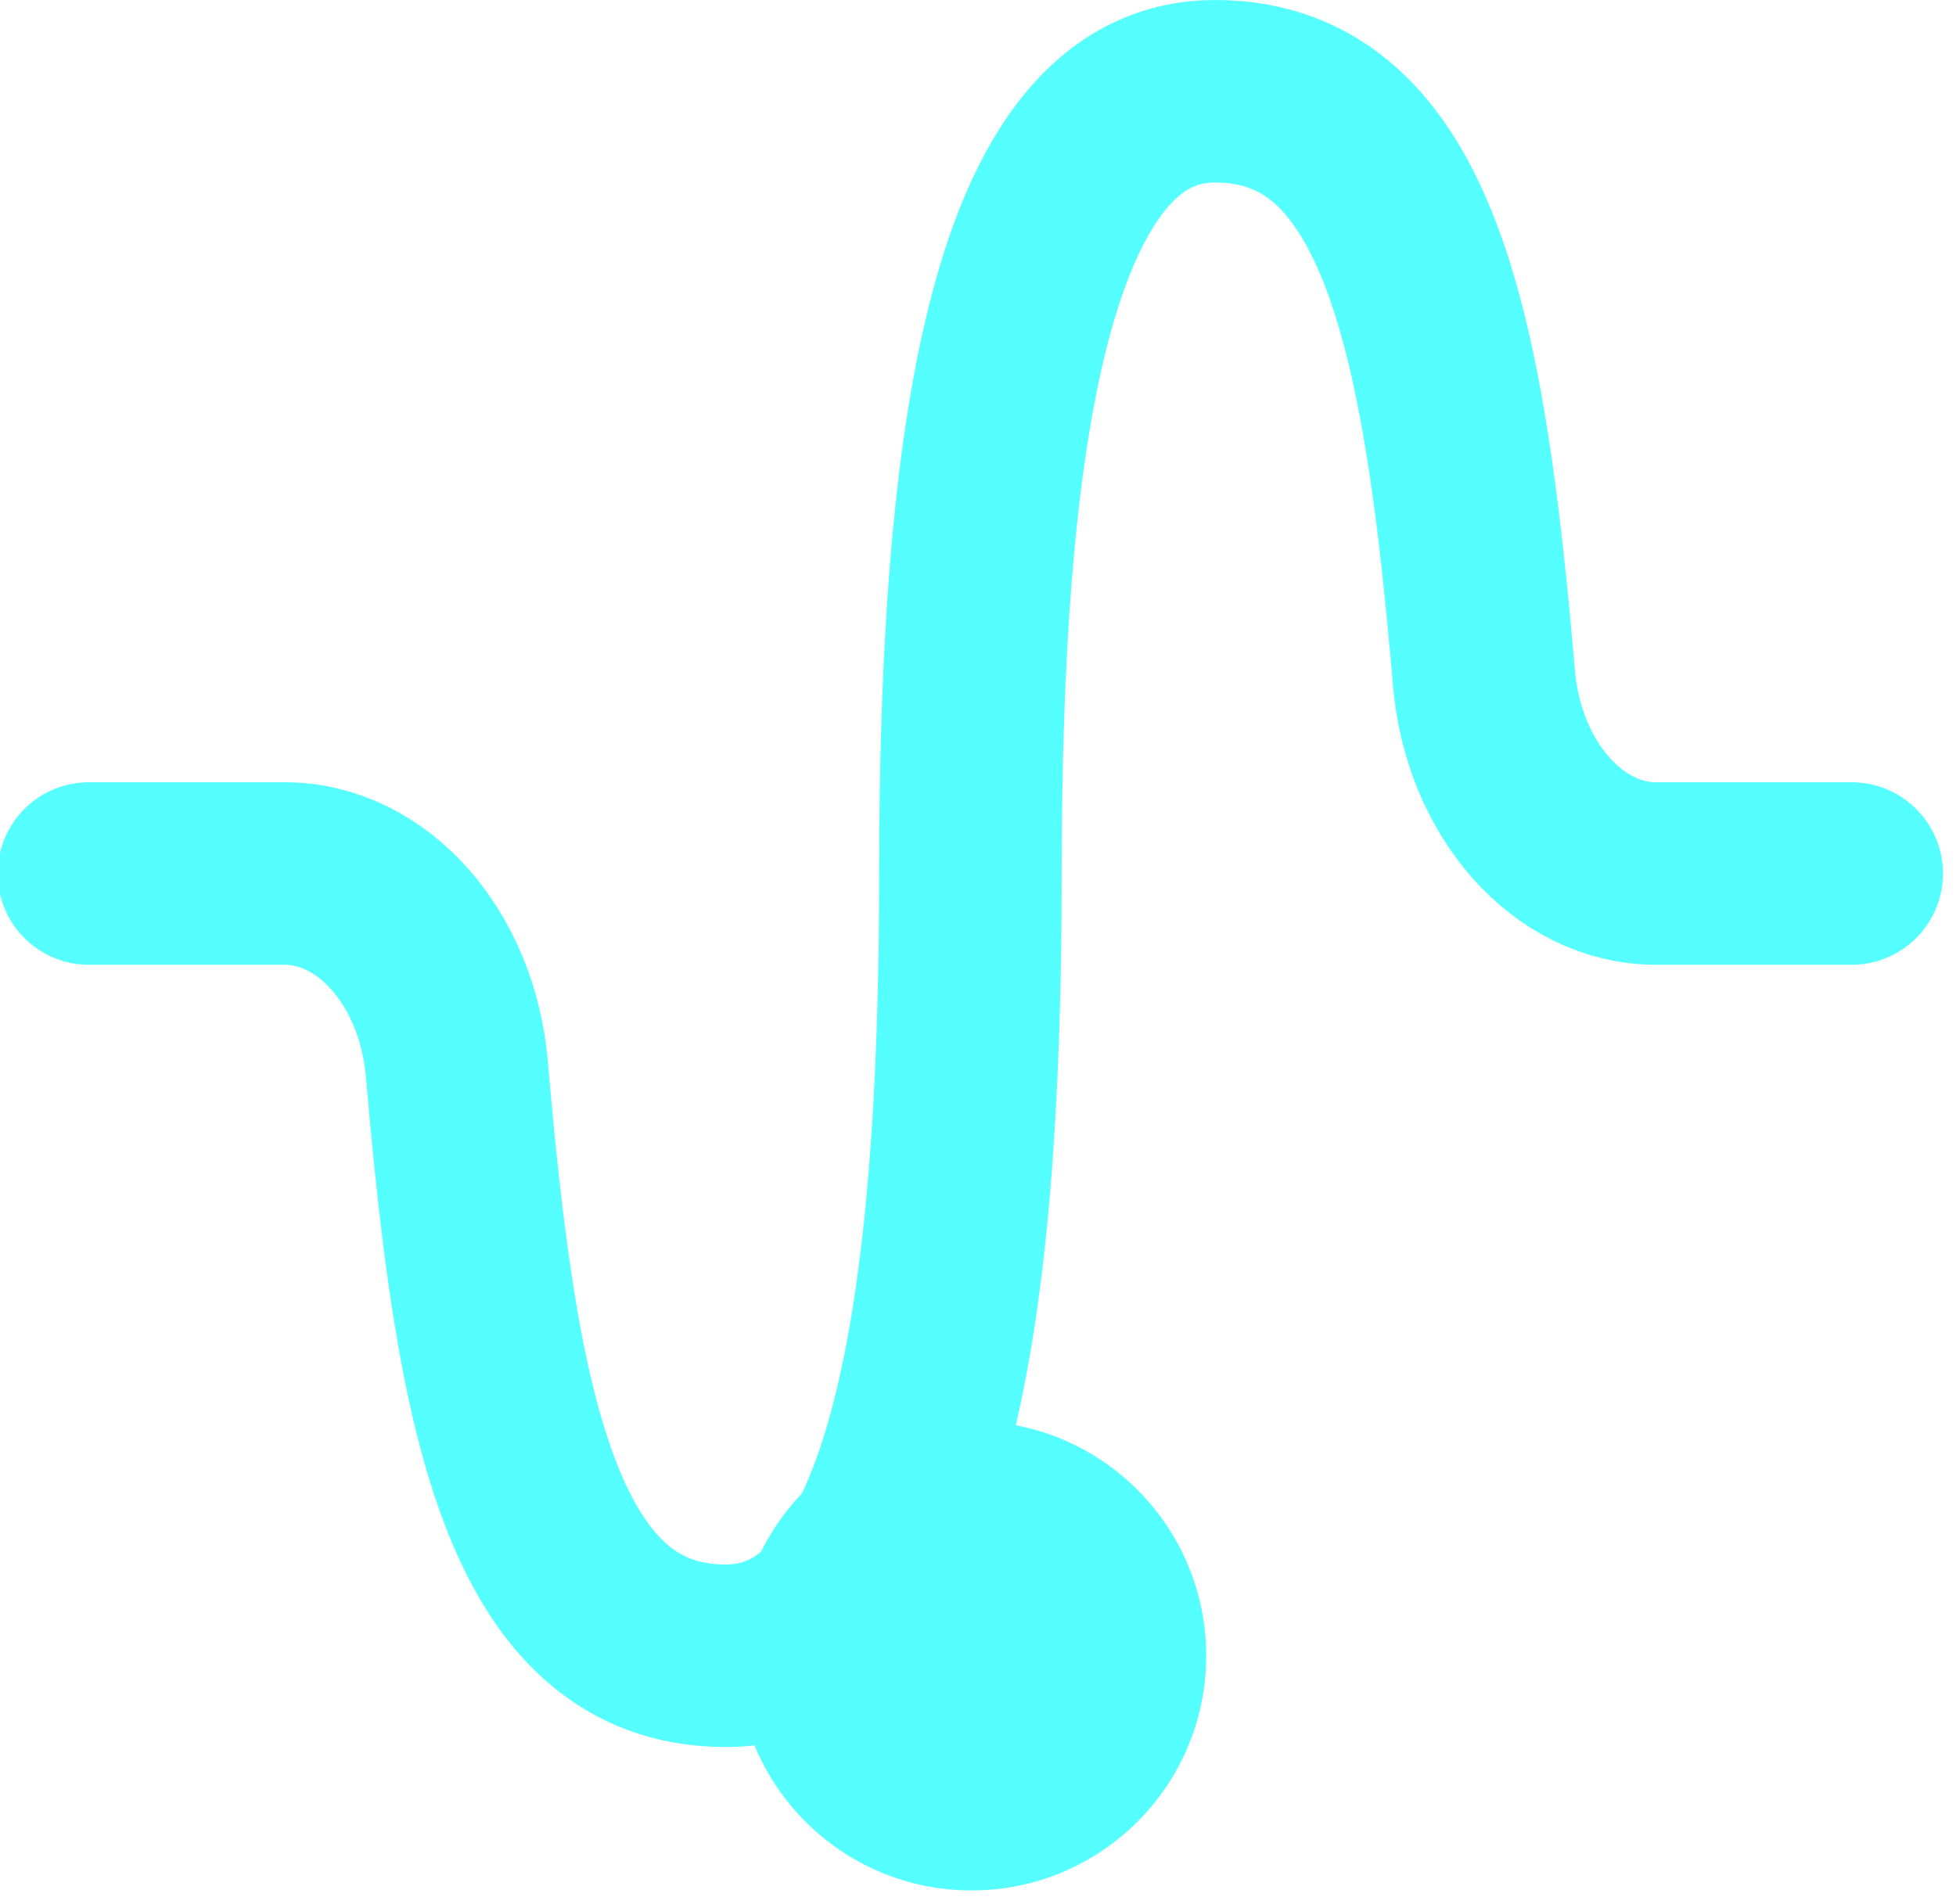
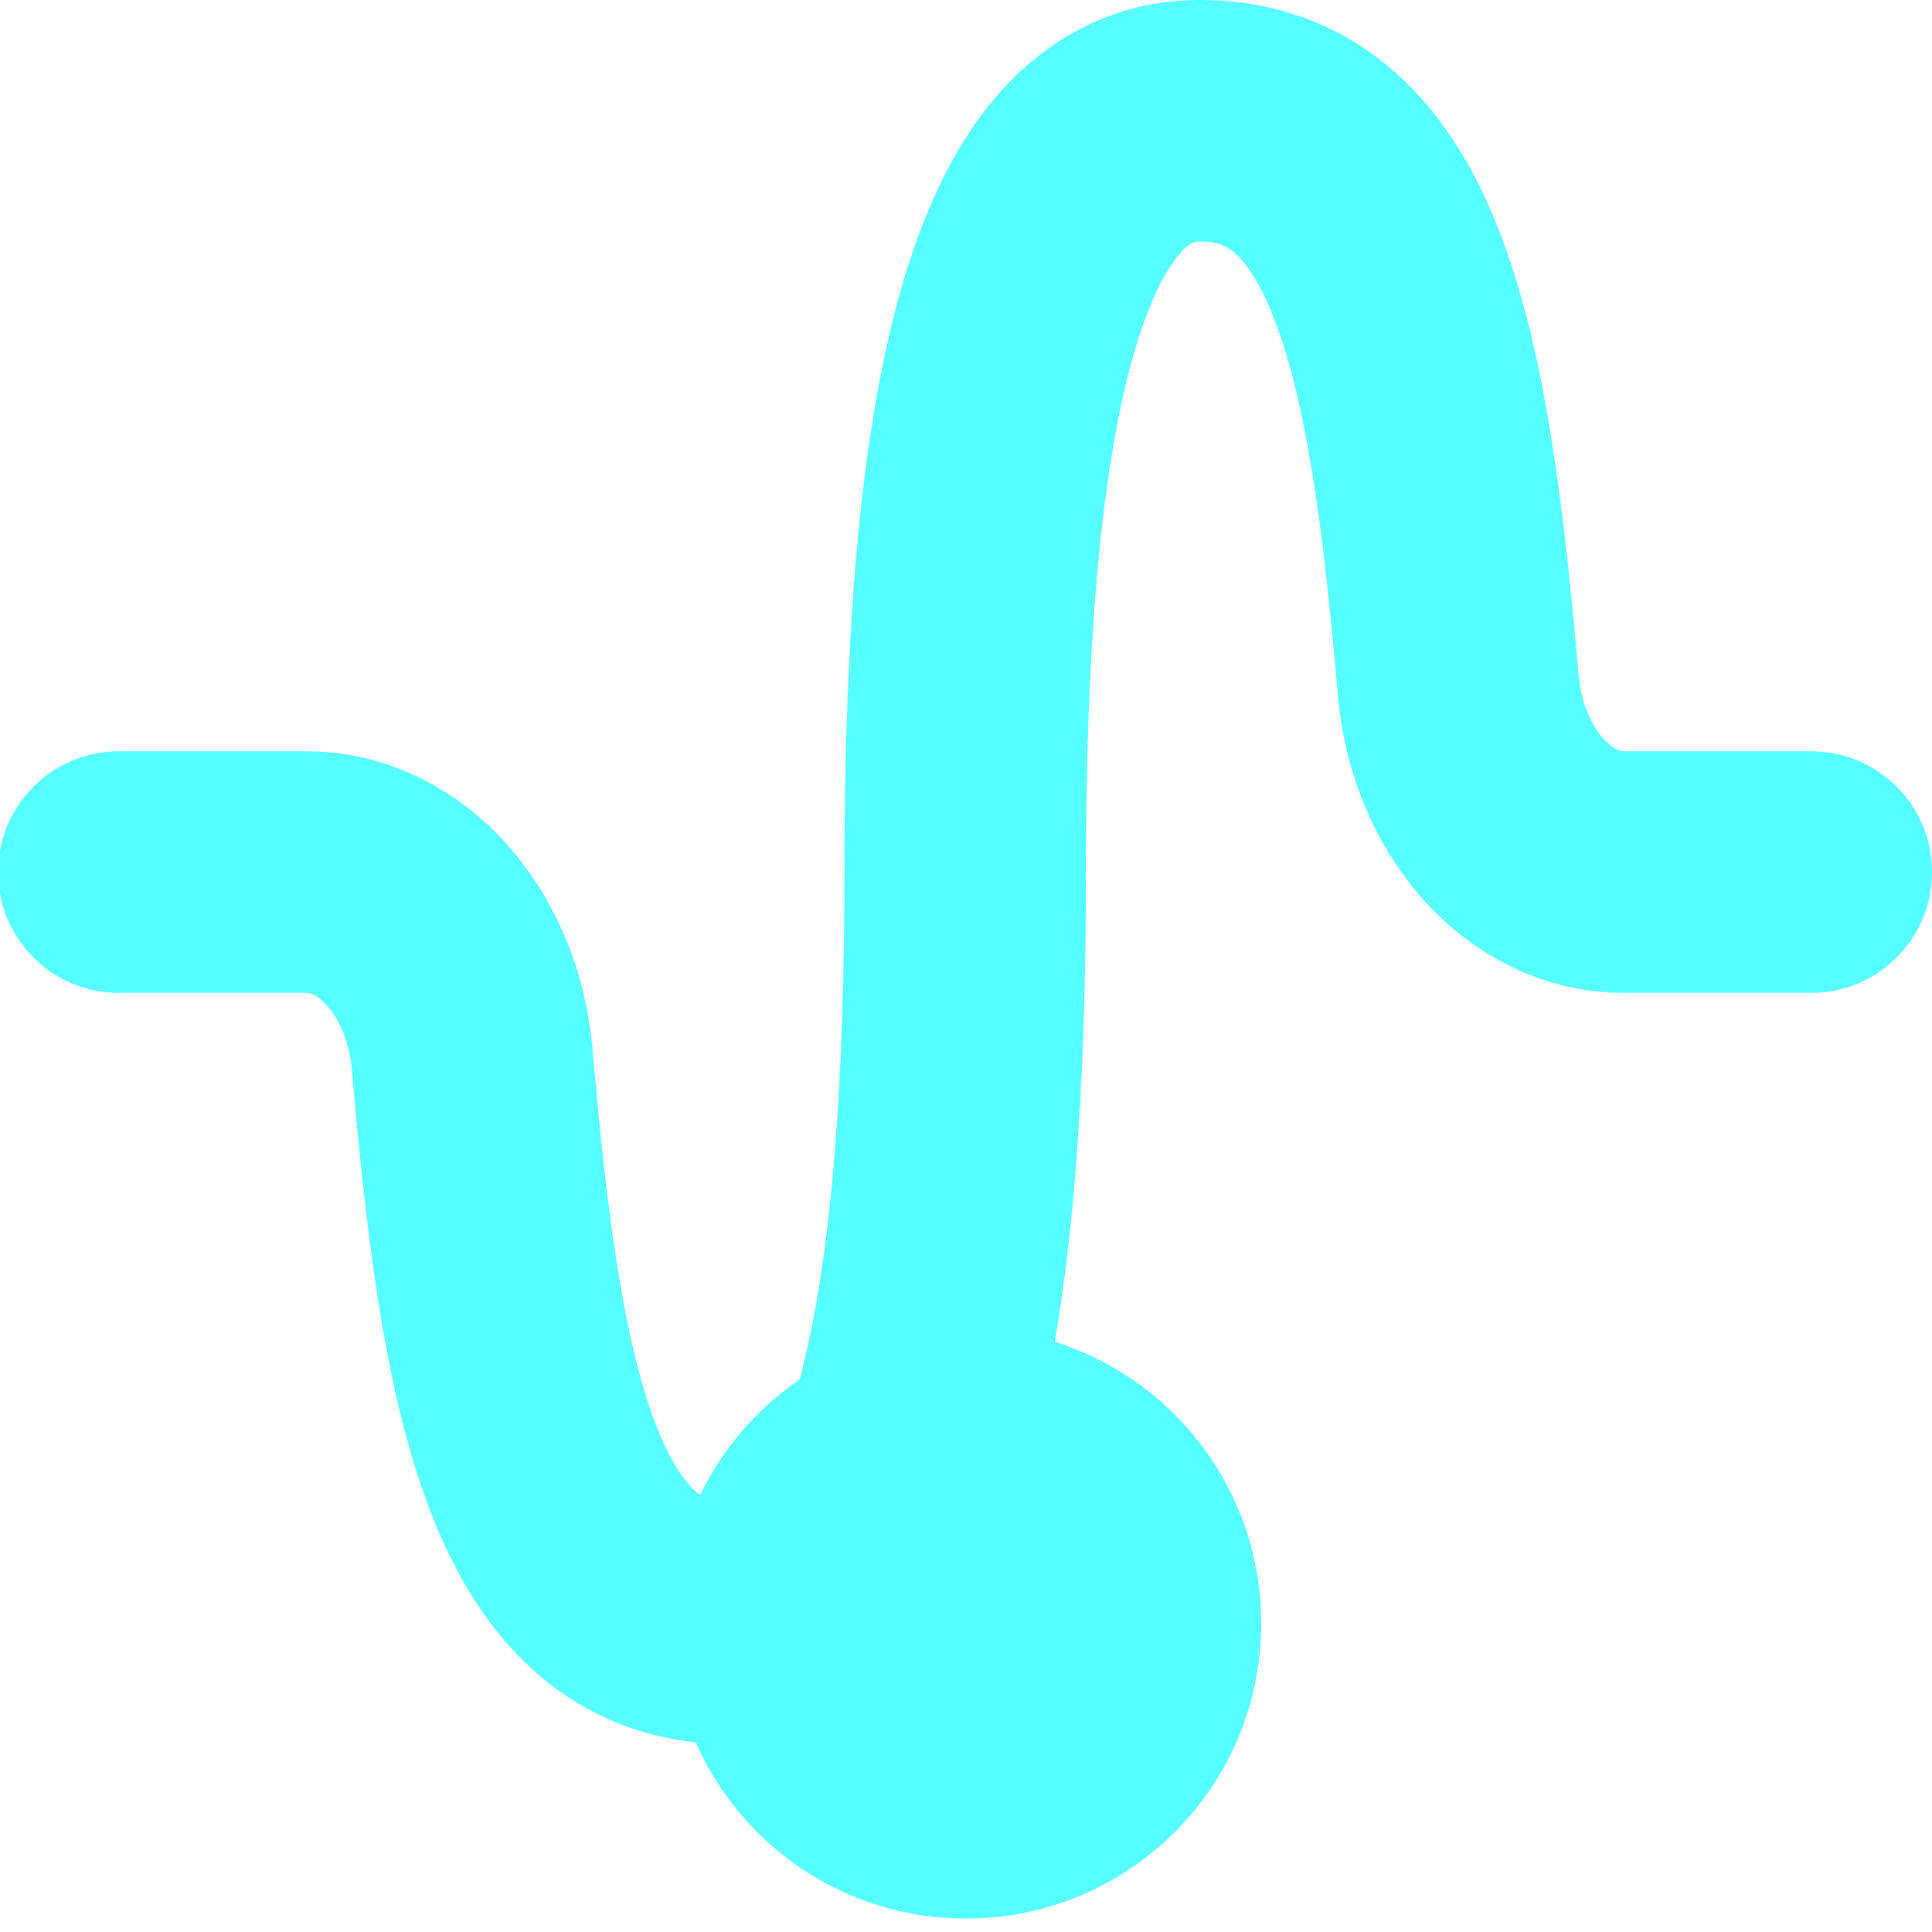
- <svg xmlns="http://www.w3.org/2000/svg" width="75" height="73" viewBox="0 0 75 73">
-   <path d="M71 33.5h-7.5c-3.35 0 -6.23 -3.21 -6.6 -7.5c-1.11 -12.94 -2.81 -22.5 -10.31 -22.5s-9.38 13.43 -9.38 30s-1.88 30 -9.38 30s-9.2 -9.55 -10.31 -22.5c-0.38 -4.3 -3.25 -7.5 -6.61 -7.5h-7.5" fill="none" stroke="#55FFFF" stroke-width="7" stroke-linecap="round" stroke-linejoin="round" />
-   <circle cx="37.25" cy="63.5" r="9" fill="#55FFFF" />
+ <svg xmlns="http://www.w3.org/2000/svg" width="72" height="72" viewBox="0 0 72 72">
+   <path d="M67.5 32.5h-7c-3.13 0 -5.82 -3 -6.16 -7c-1.04 -12.08 -2.62 -21 -9.62 -21s-8.75 12.54 -8.75 28s-1.75 28 -8.75 28s-8.58 -8.91 -9.62 -21c-0.35 -4.01 -3.03 -7 -6.17 -7h-7" fill="none" stroke="#55FFFF" stroke-width="9" stroke-linecap="round" stroke-linejoin="round" />
+   <circle cx="36" cy="60.5" r="11" fill="#55FFFF" />
</svg>
